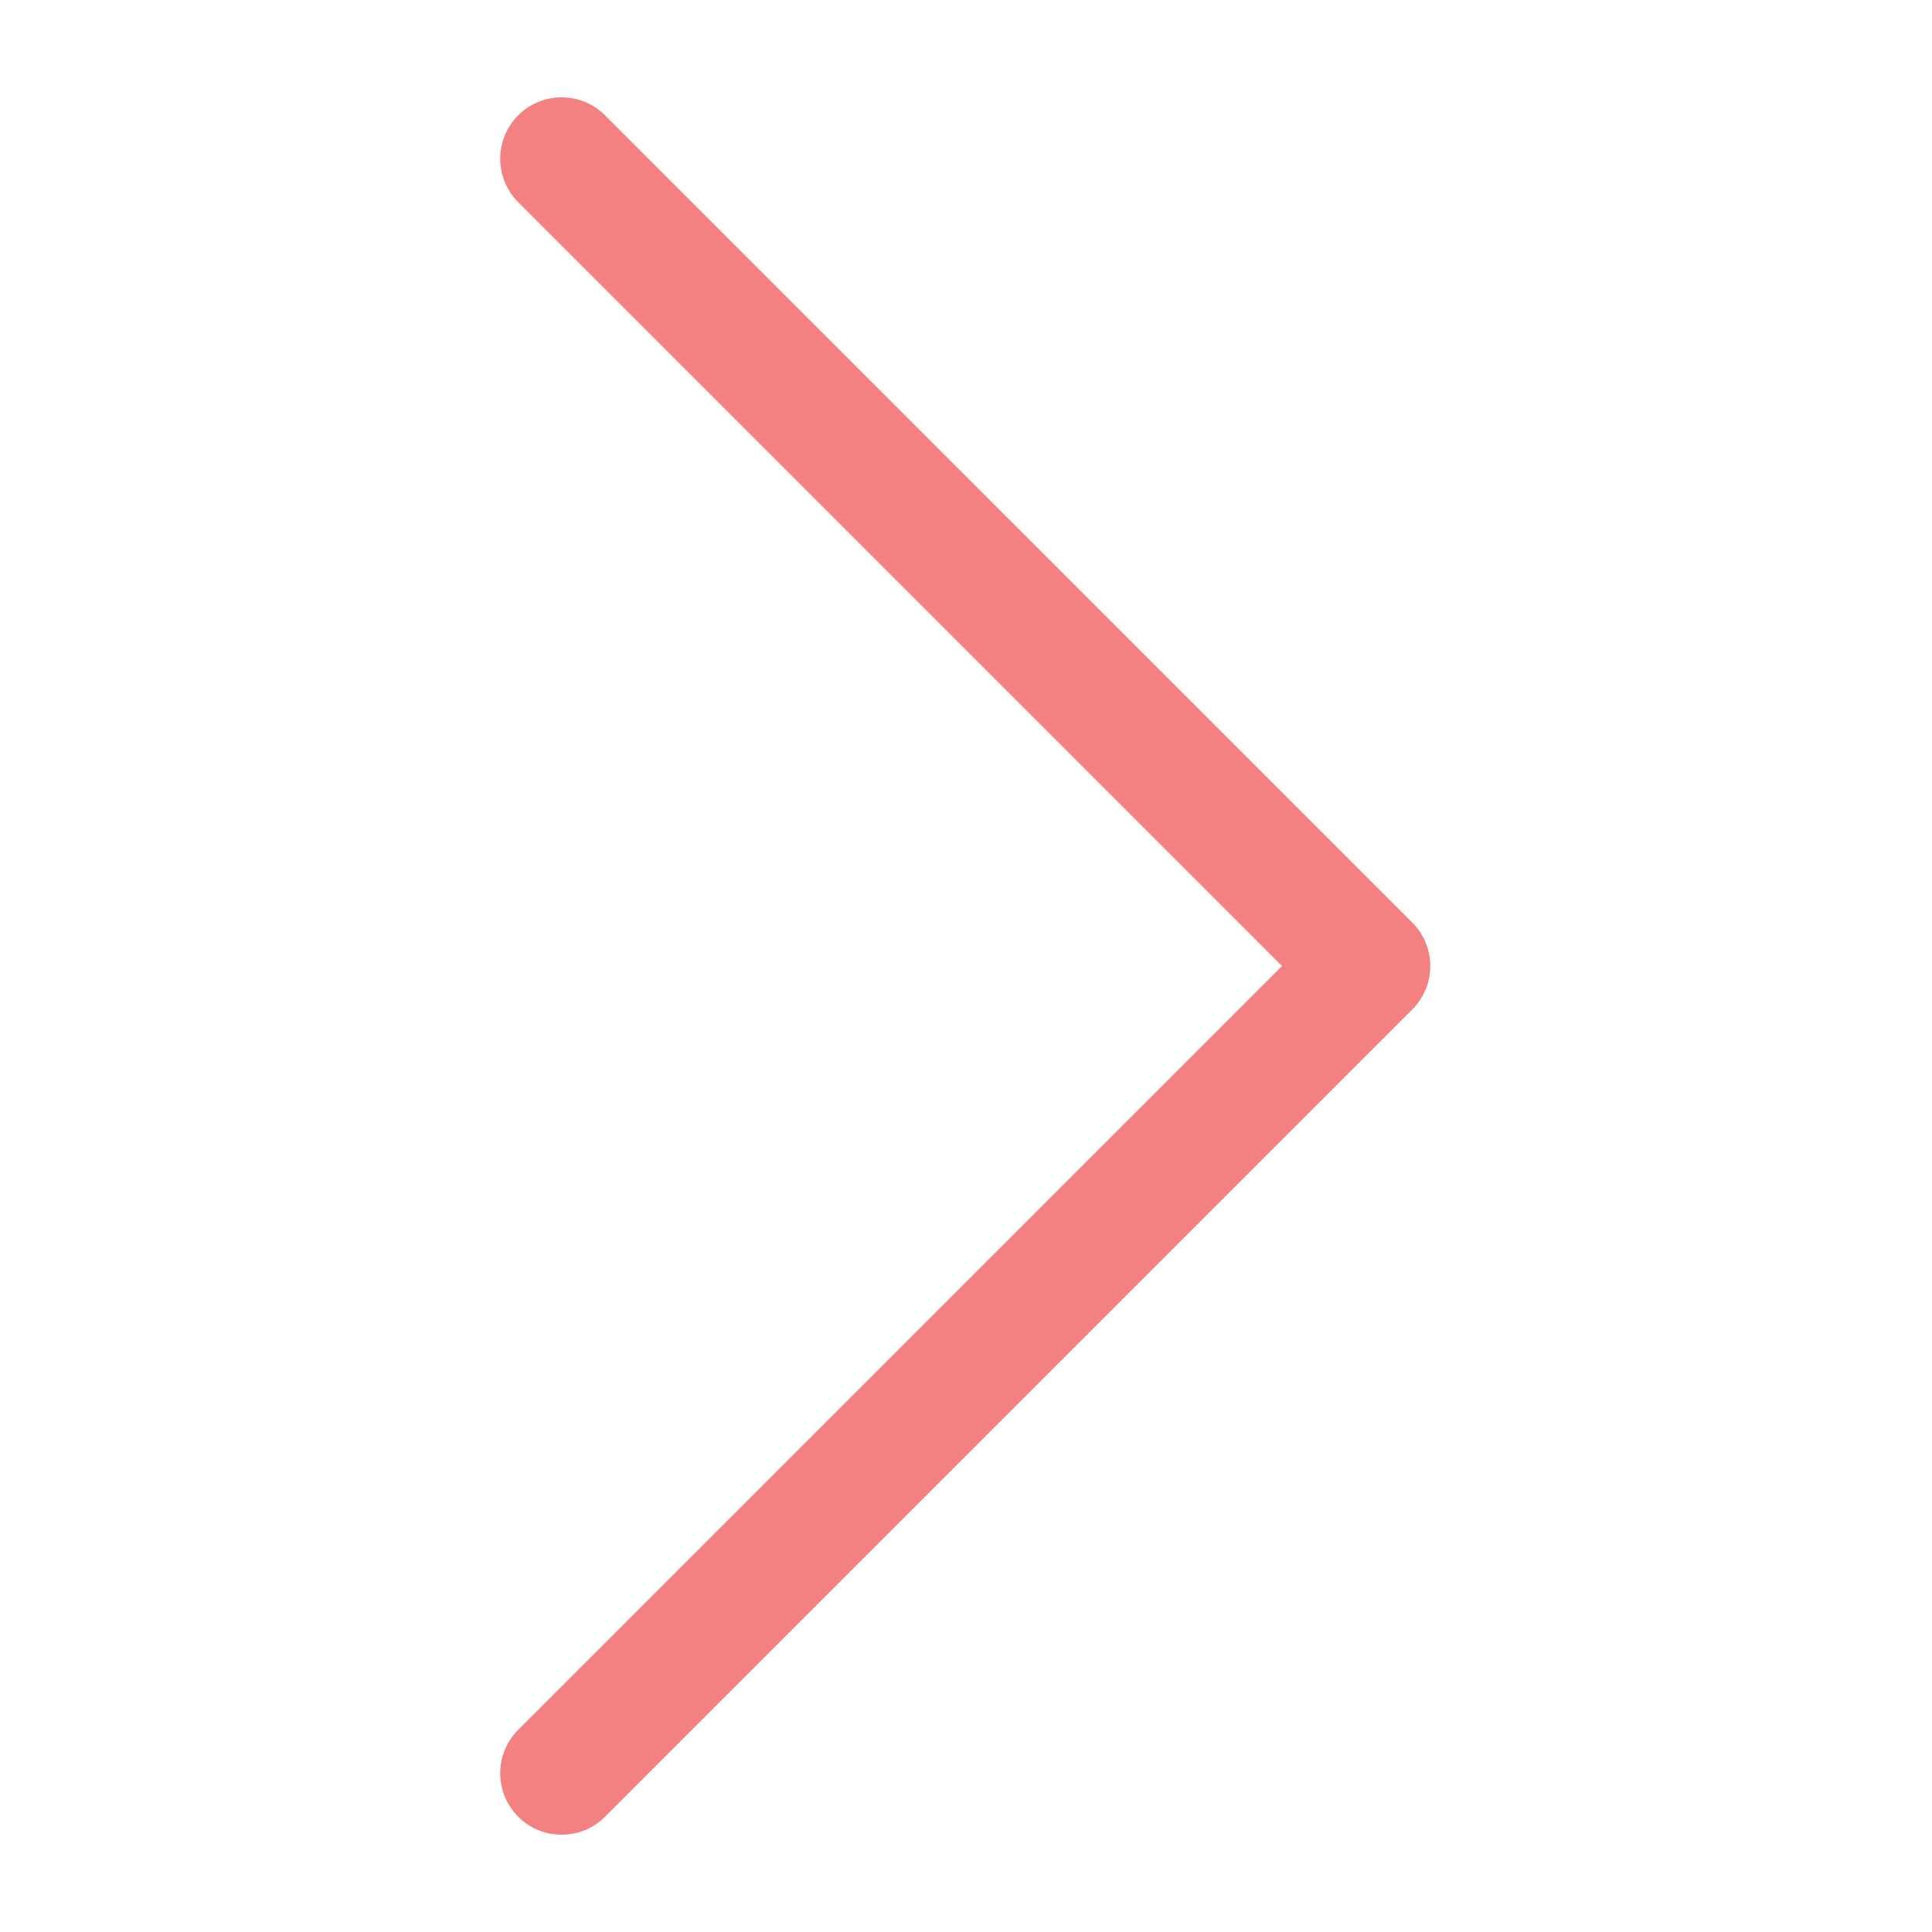
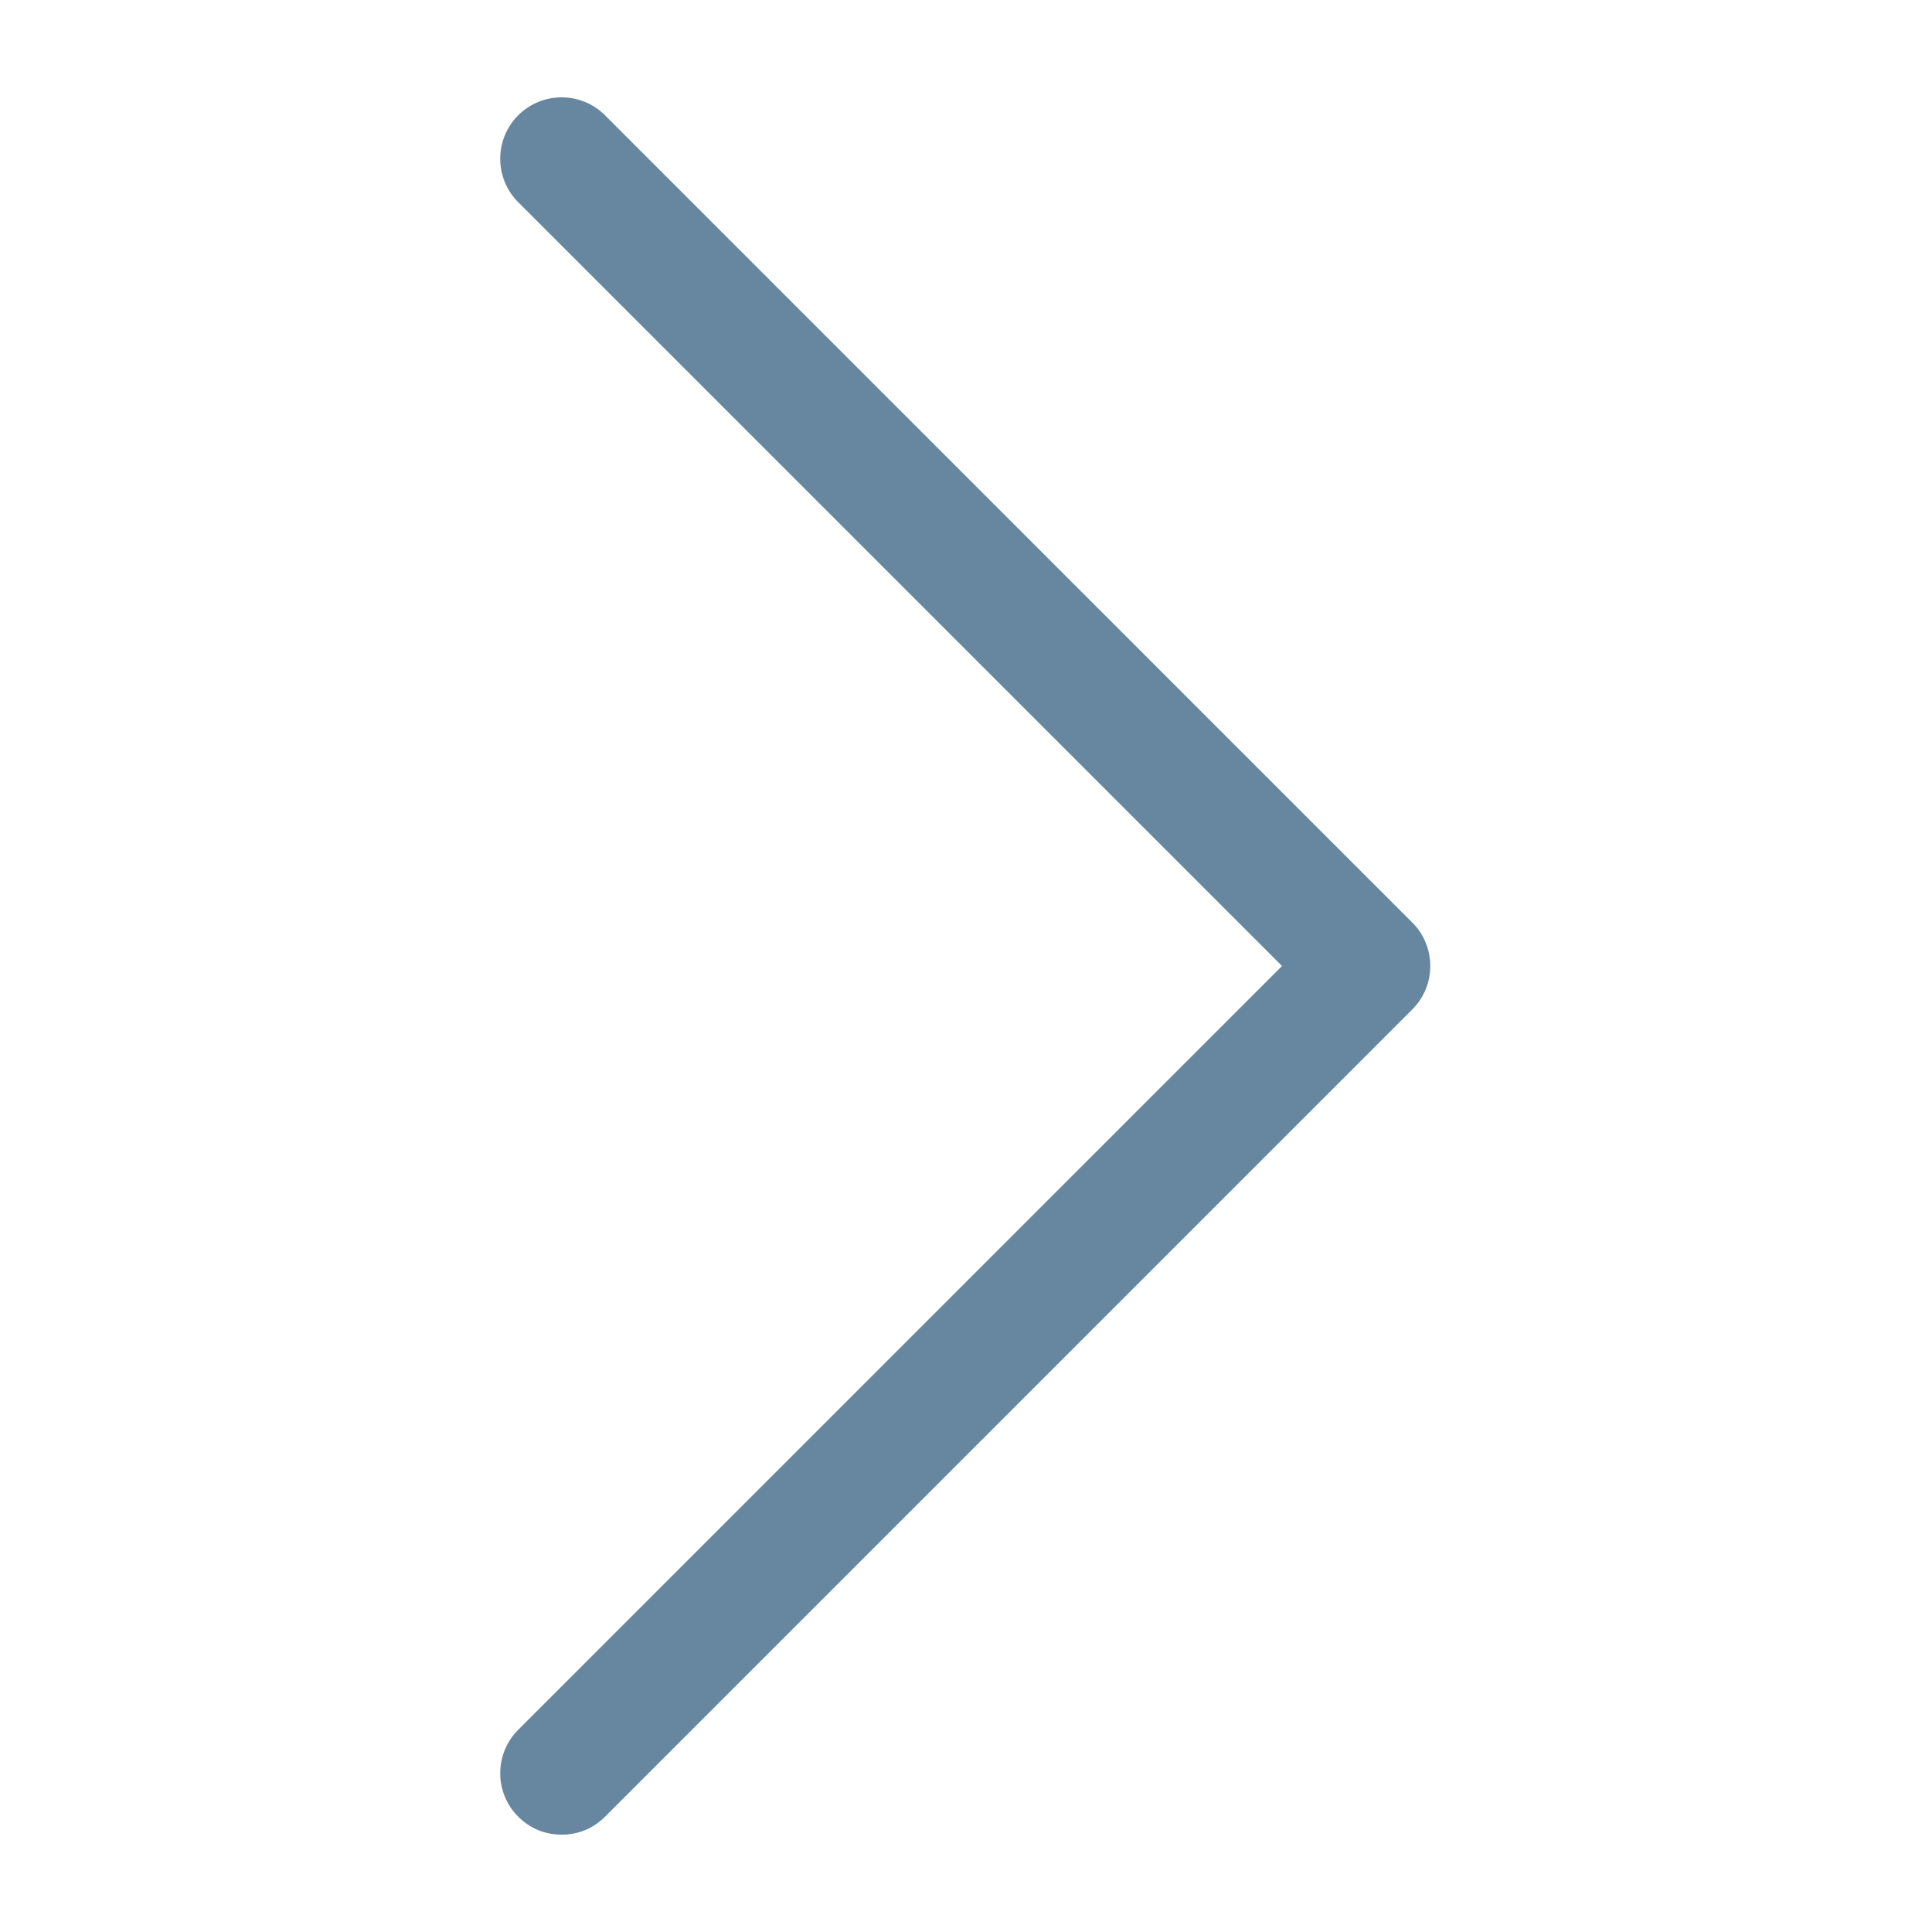
<svg xmlns="http://www.w3.org/2000/svg" version="1.1" viewBox="0 0 129 129" enable-background="new 0 0 129 129" width="512px" height="512px">
  <g>
-     <path d="m40.4,121.3c-0.8,0.8-1.8,1.2-2.9,1.2s-2.1-0.4-2.9-1.2c-1.6-1.6-1.6-4.2 0-5.8l51-51-51-51c-1.6-1.6-1.6-4.2 0-5.8 1.6-1.6 4.2-1.6 5.8,0l53.9,53.9c1.6,1.6 1.6,4.2 0,5.8l-53.9,53.9z" fill="#f38181" />
+     <path d="m40.4,121.3c-0.8,0.8-1.8,1.2-2.9,1.2s-2.1-0.4-2.9-1.2c-1.6-1.6-1.6-4.2 0-5.8l51-51-51-51c-1.6-1.6-1.6-4.2 0-5.8 1.6-1.6 4.2-1.6 5.8,0l53.9,53.9c1.6,1.6 1.6,4.2 0,5.8l-53.9,53.9z" fill="#6787a0" />
  </g>
</svg>
